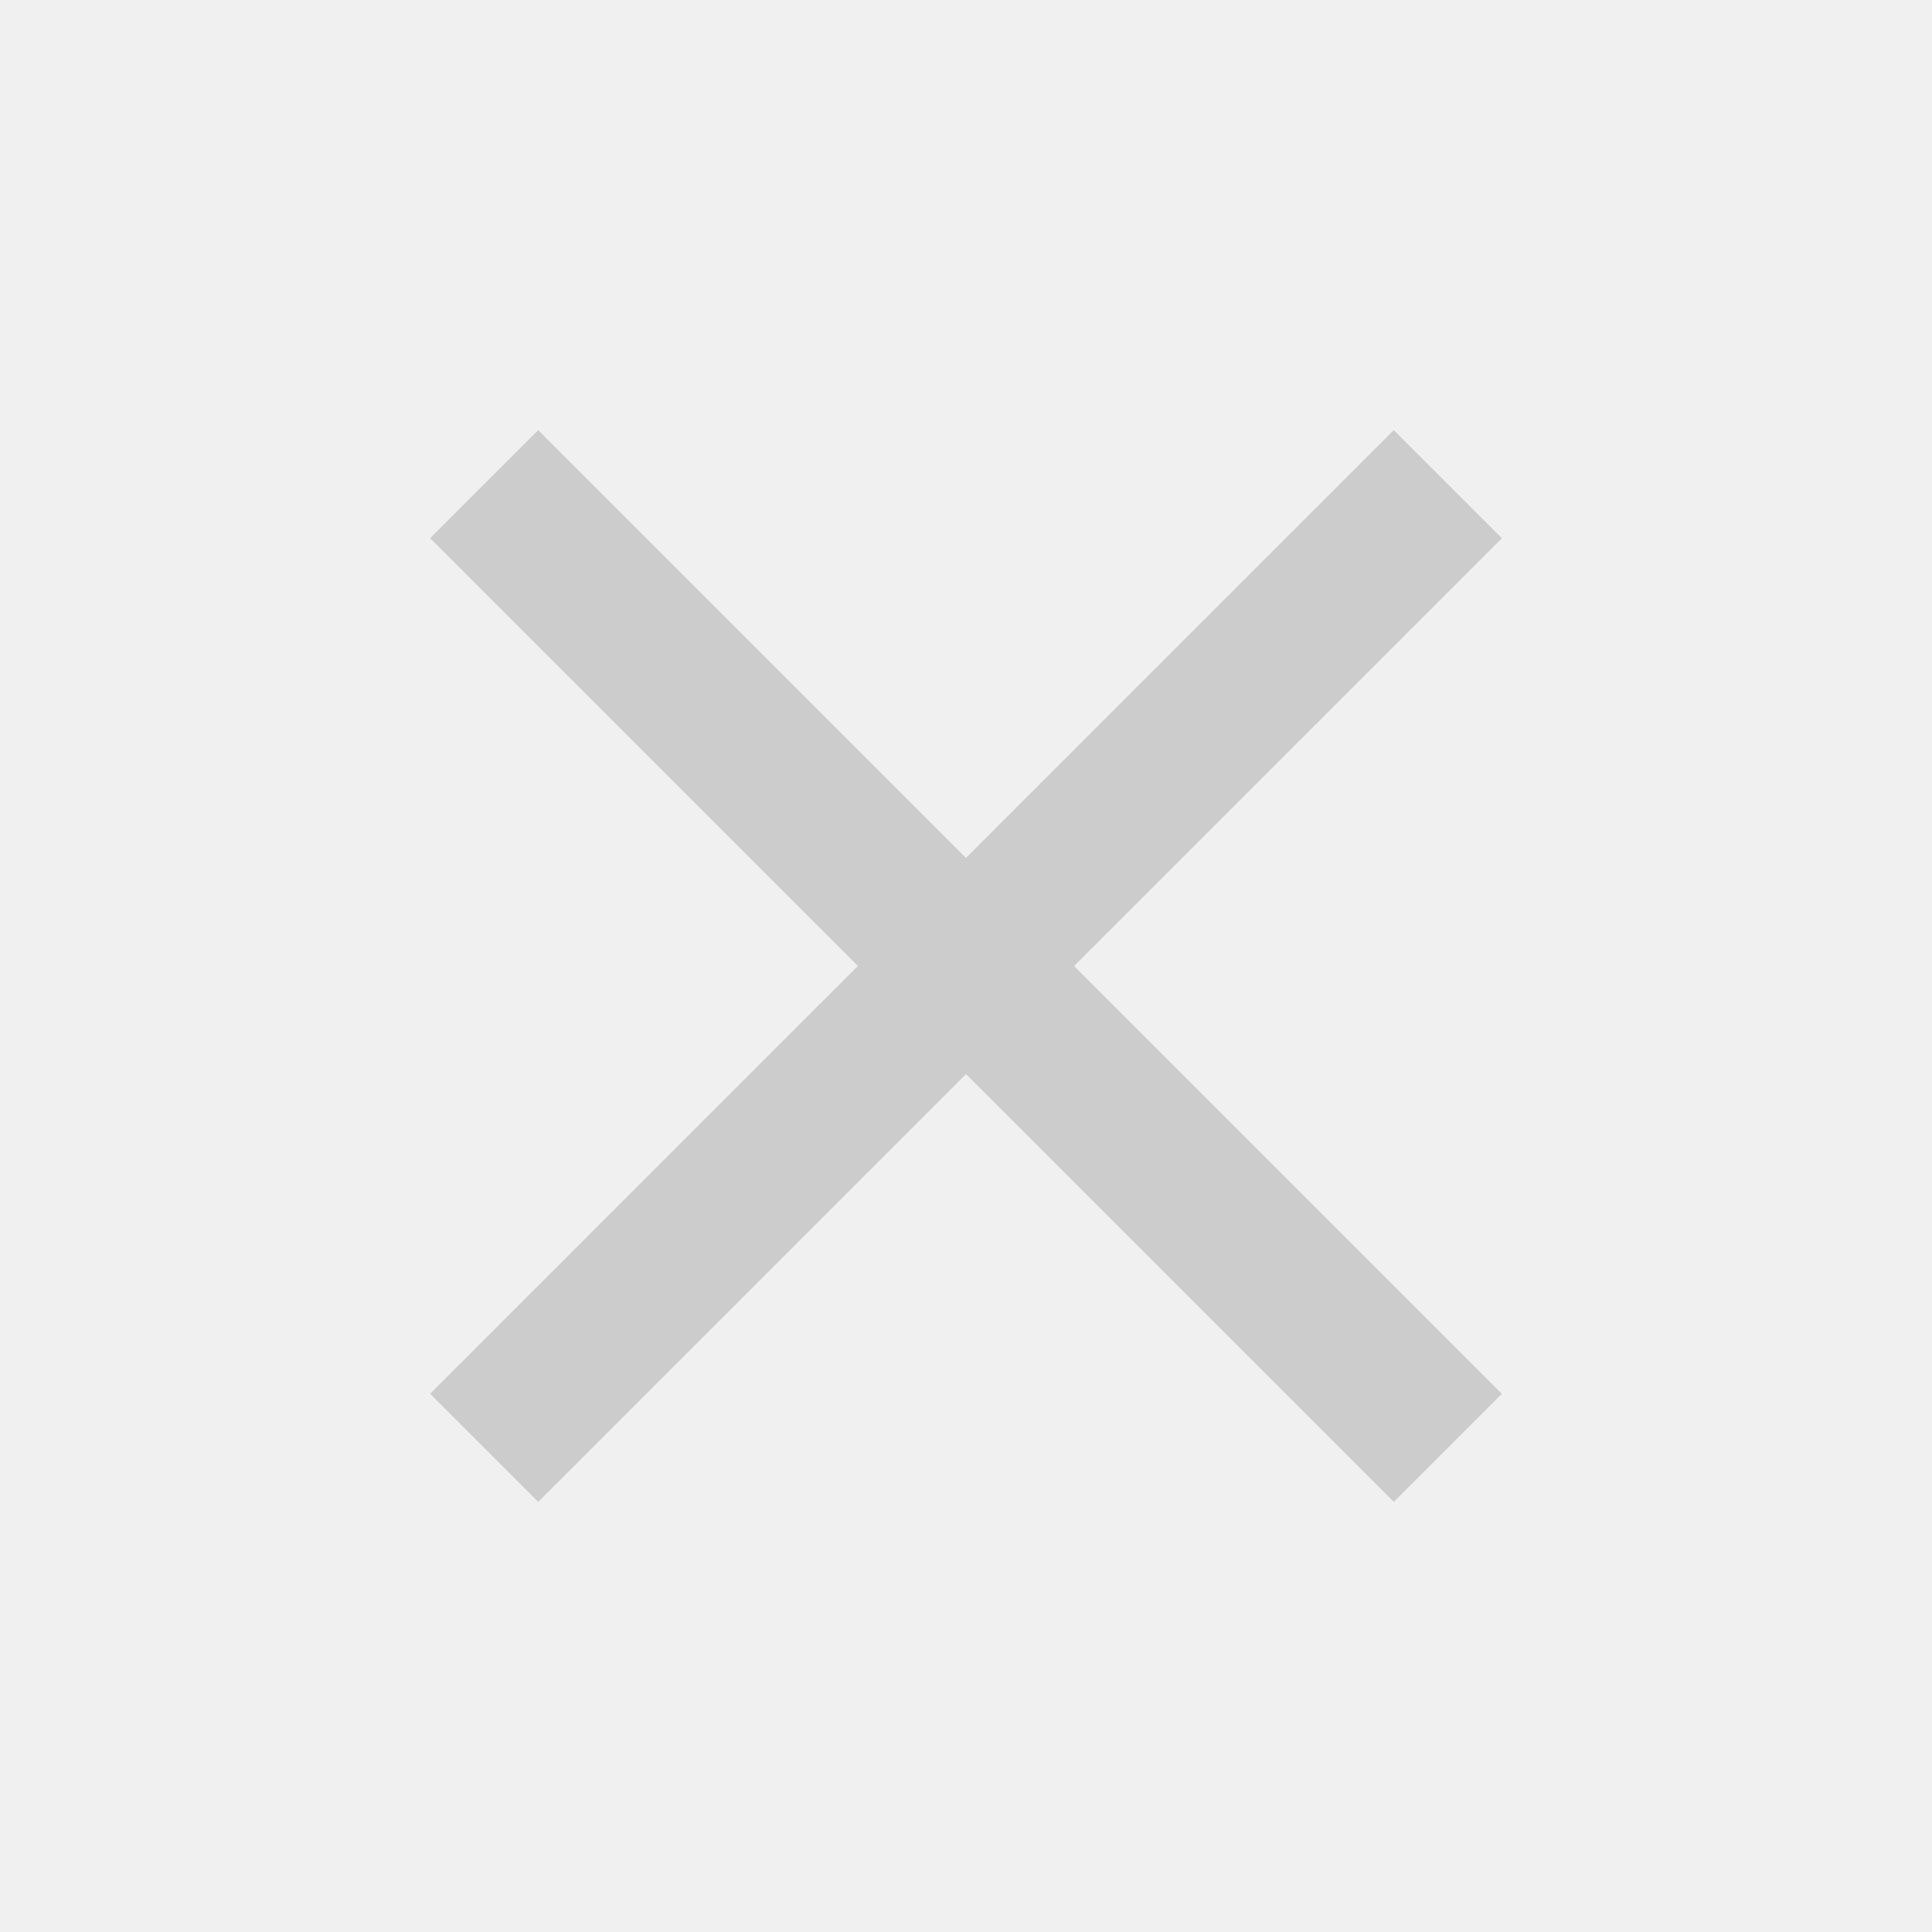
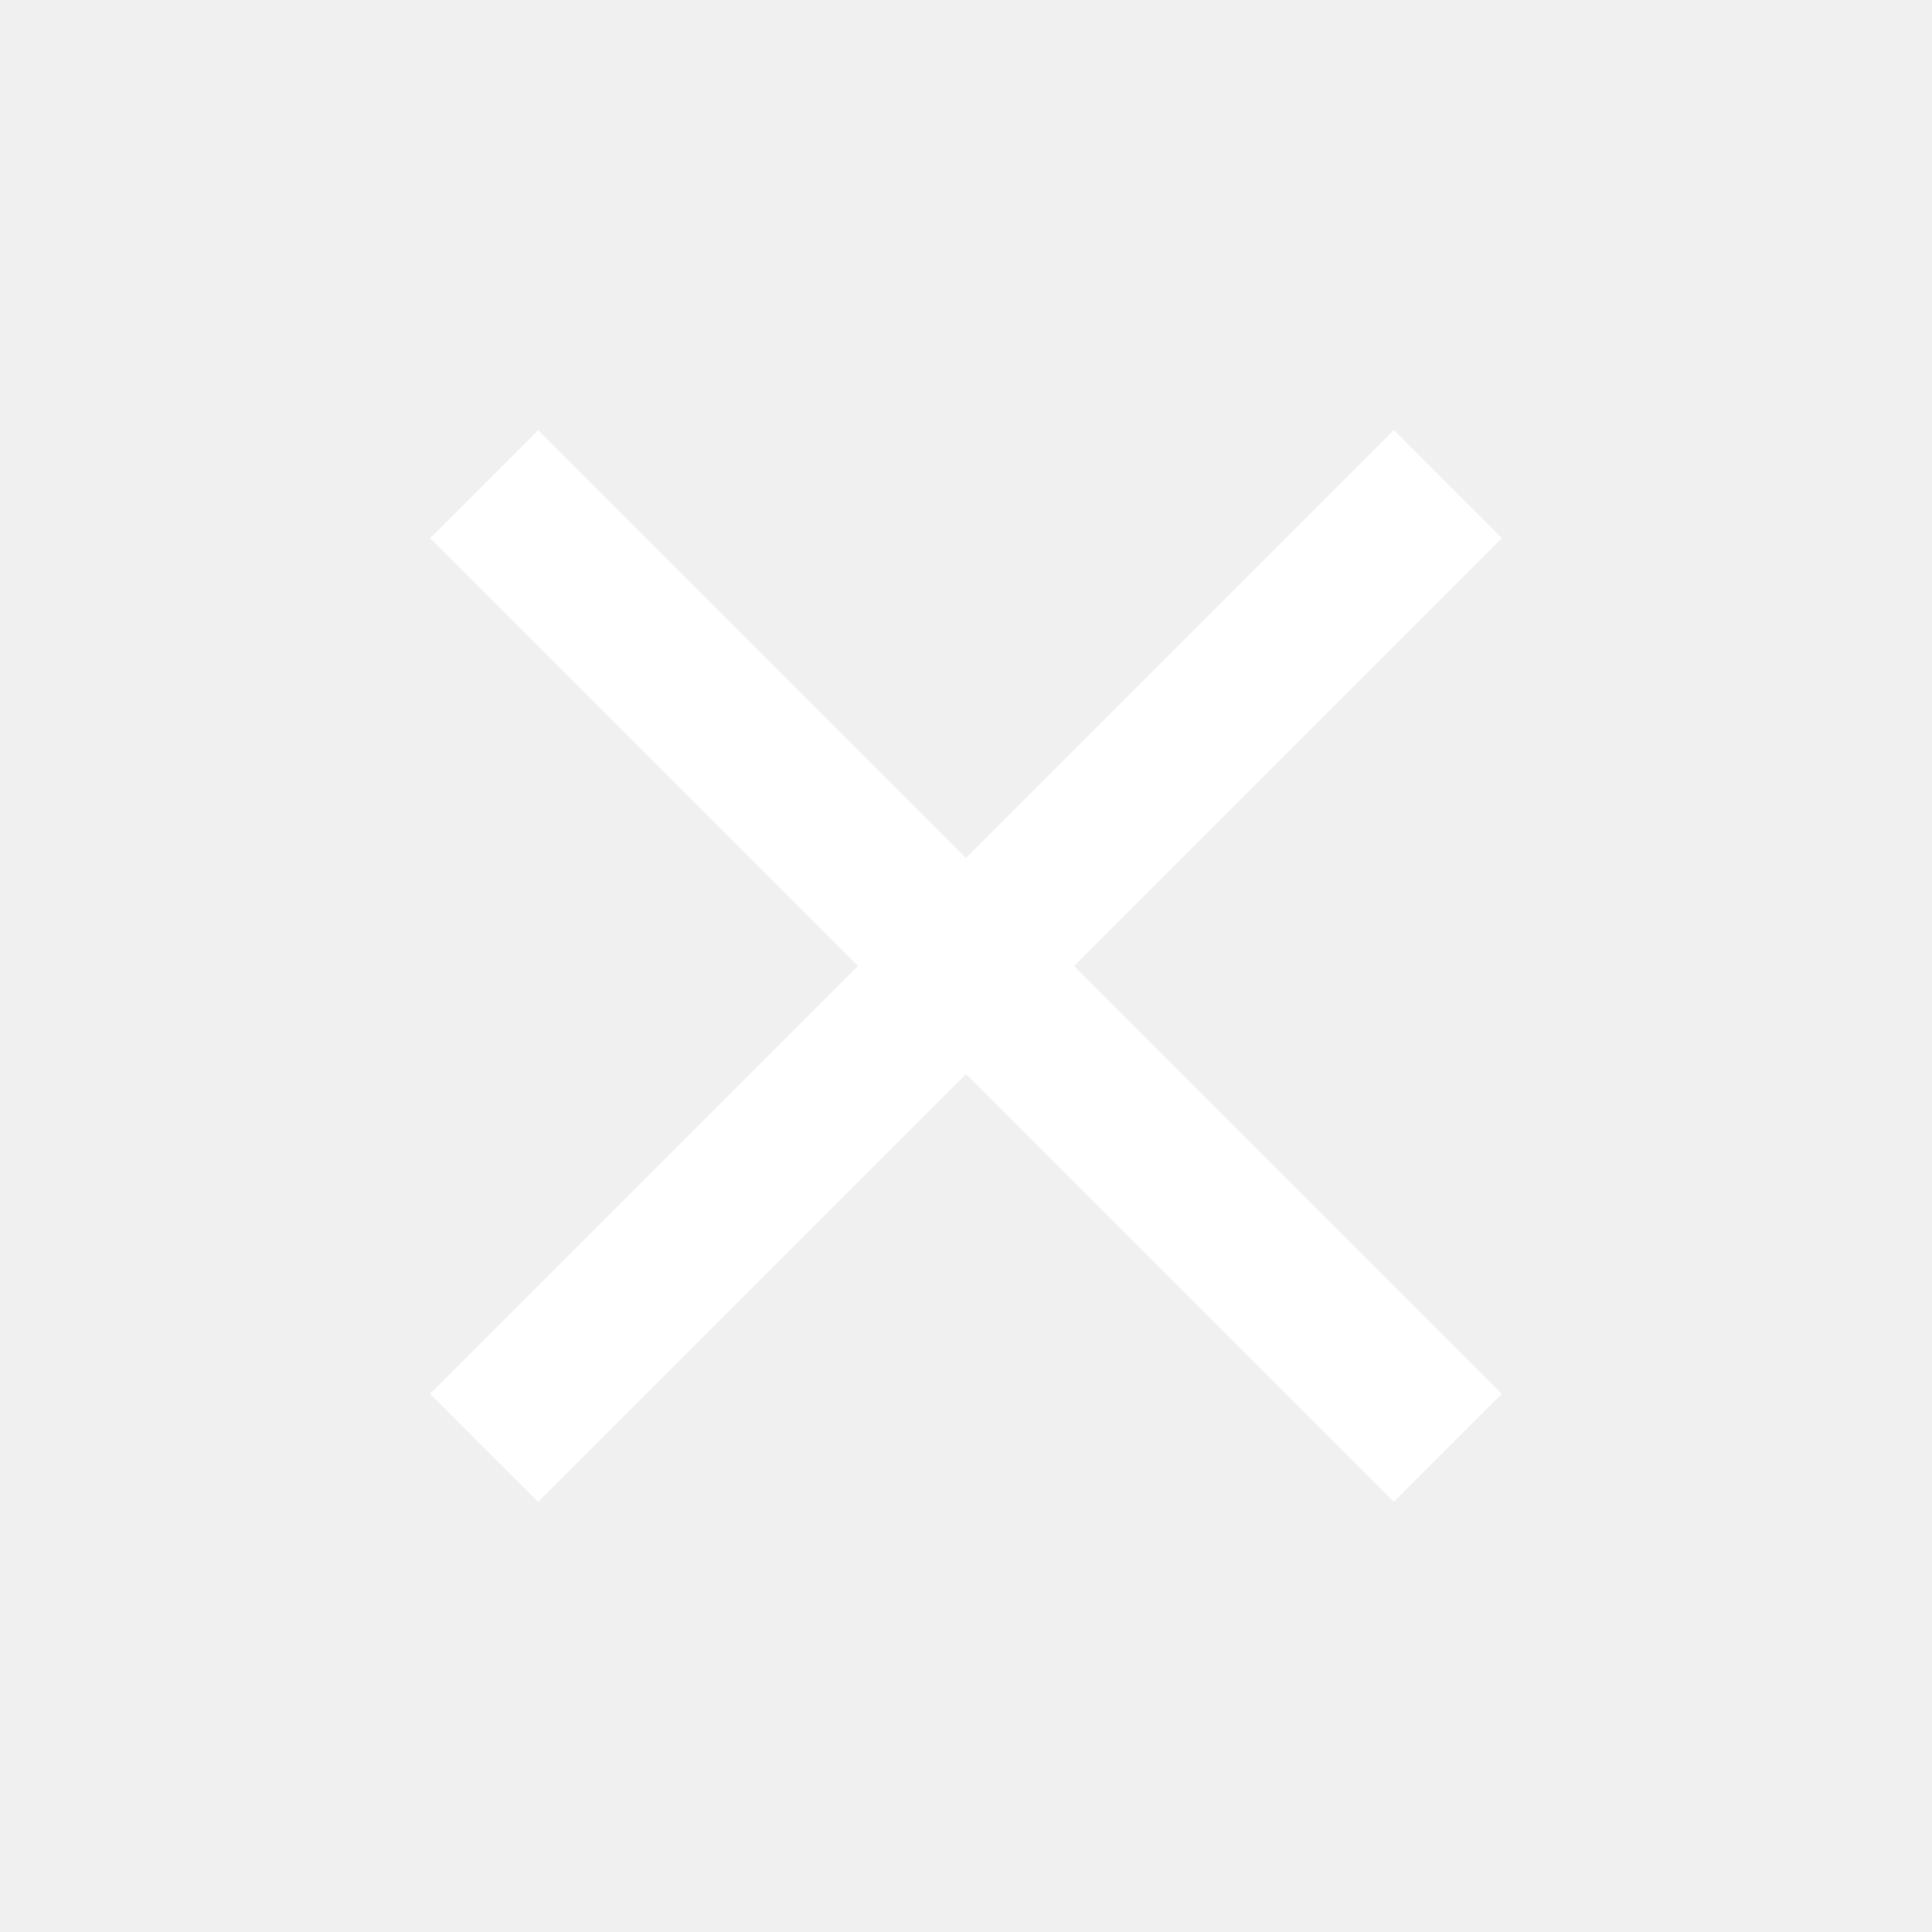
<svg xmlns="http://www.w3.org/2000/svg" fill="#888888" viewBox="0 0 24 24" version="1.1" id="svg4487">
  <defs id="defs4491" />
-   <path style="opacity:1;fill:#cccccc;fill-opacity:1;stroke:none;stroke-width:0.164;stroke-linecap:butt;stroke-miterlimit:4;stroke-dasharray:none;stroke-dashoffset:0;stroke-opacity:1;paint-order:fill markers stroke" d="M 6.686,5.343 5.343,6.686 10.657,12 5.343,17.314 6.686,18.657 12,13.343 17.314,18.657 18.657,17.314 13.343,12 18.657,6.686 17.314,5.343 12,10.657 Z" id="rect4510" />
+   <path style="opacity:1;fill:#ffffff;fill-opacity:1;stroke:none;stroke-width:0.164;stroke-linecap:butt;stroke-miterlimit:4;stroke-dasharray:none;stroke-dashoffset:0;stroke-opacity:1;paint-order:fill markers stroke" d="M 6.686,5.343 5.343,6.686 10.657,12 5.343,17.314 6.686,18.657 12,13.343 17.314,18.657 18.657,17.314 13.343,12 18.657,6.686 17.314,5.343 12,10.657 Z" id="rect4510" />
</svg>
